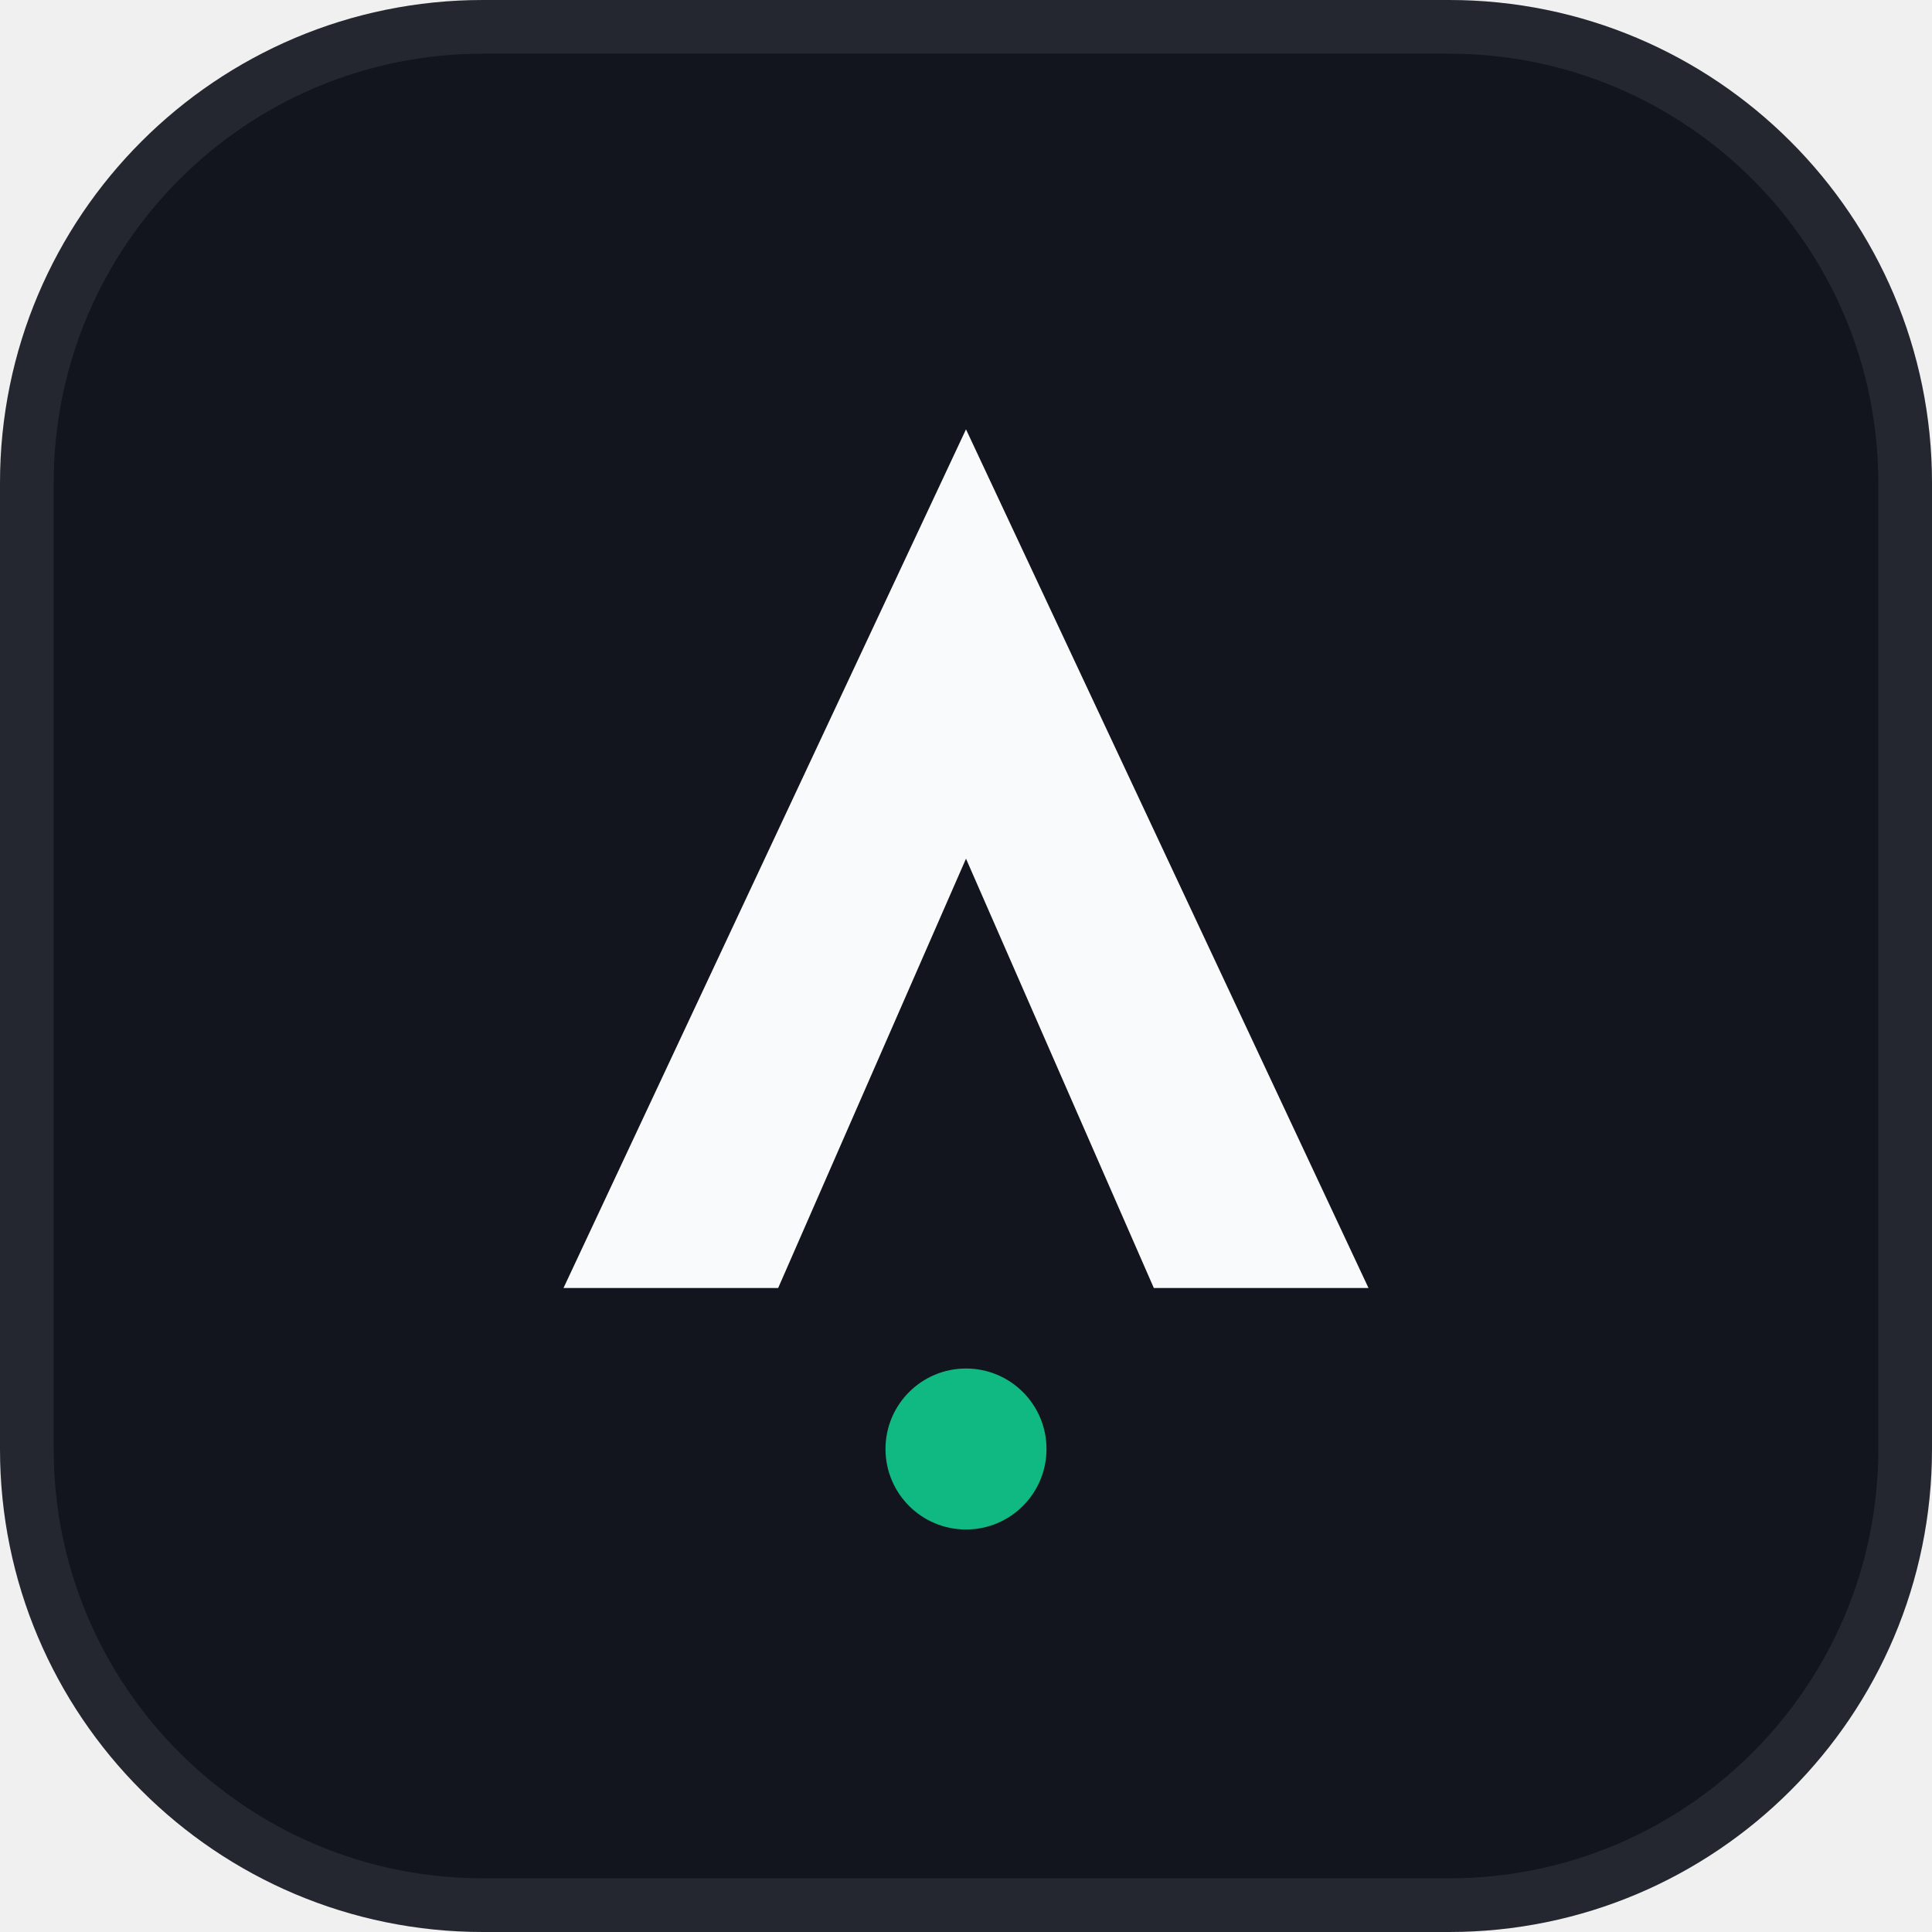
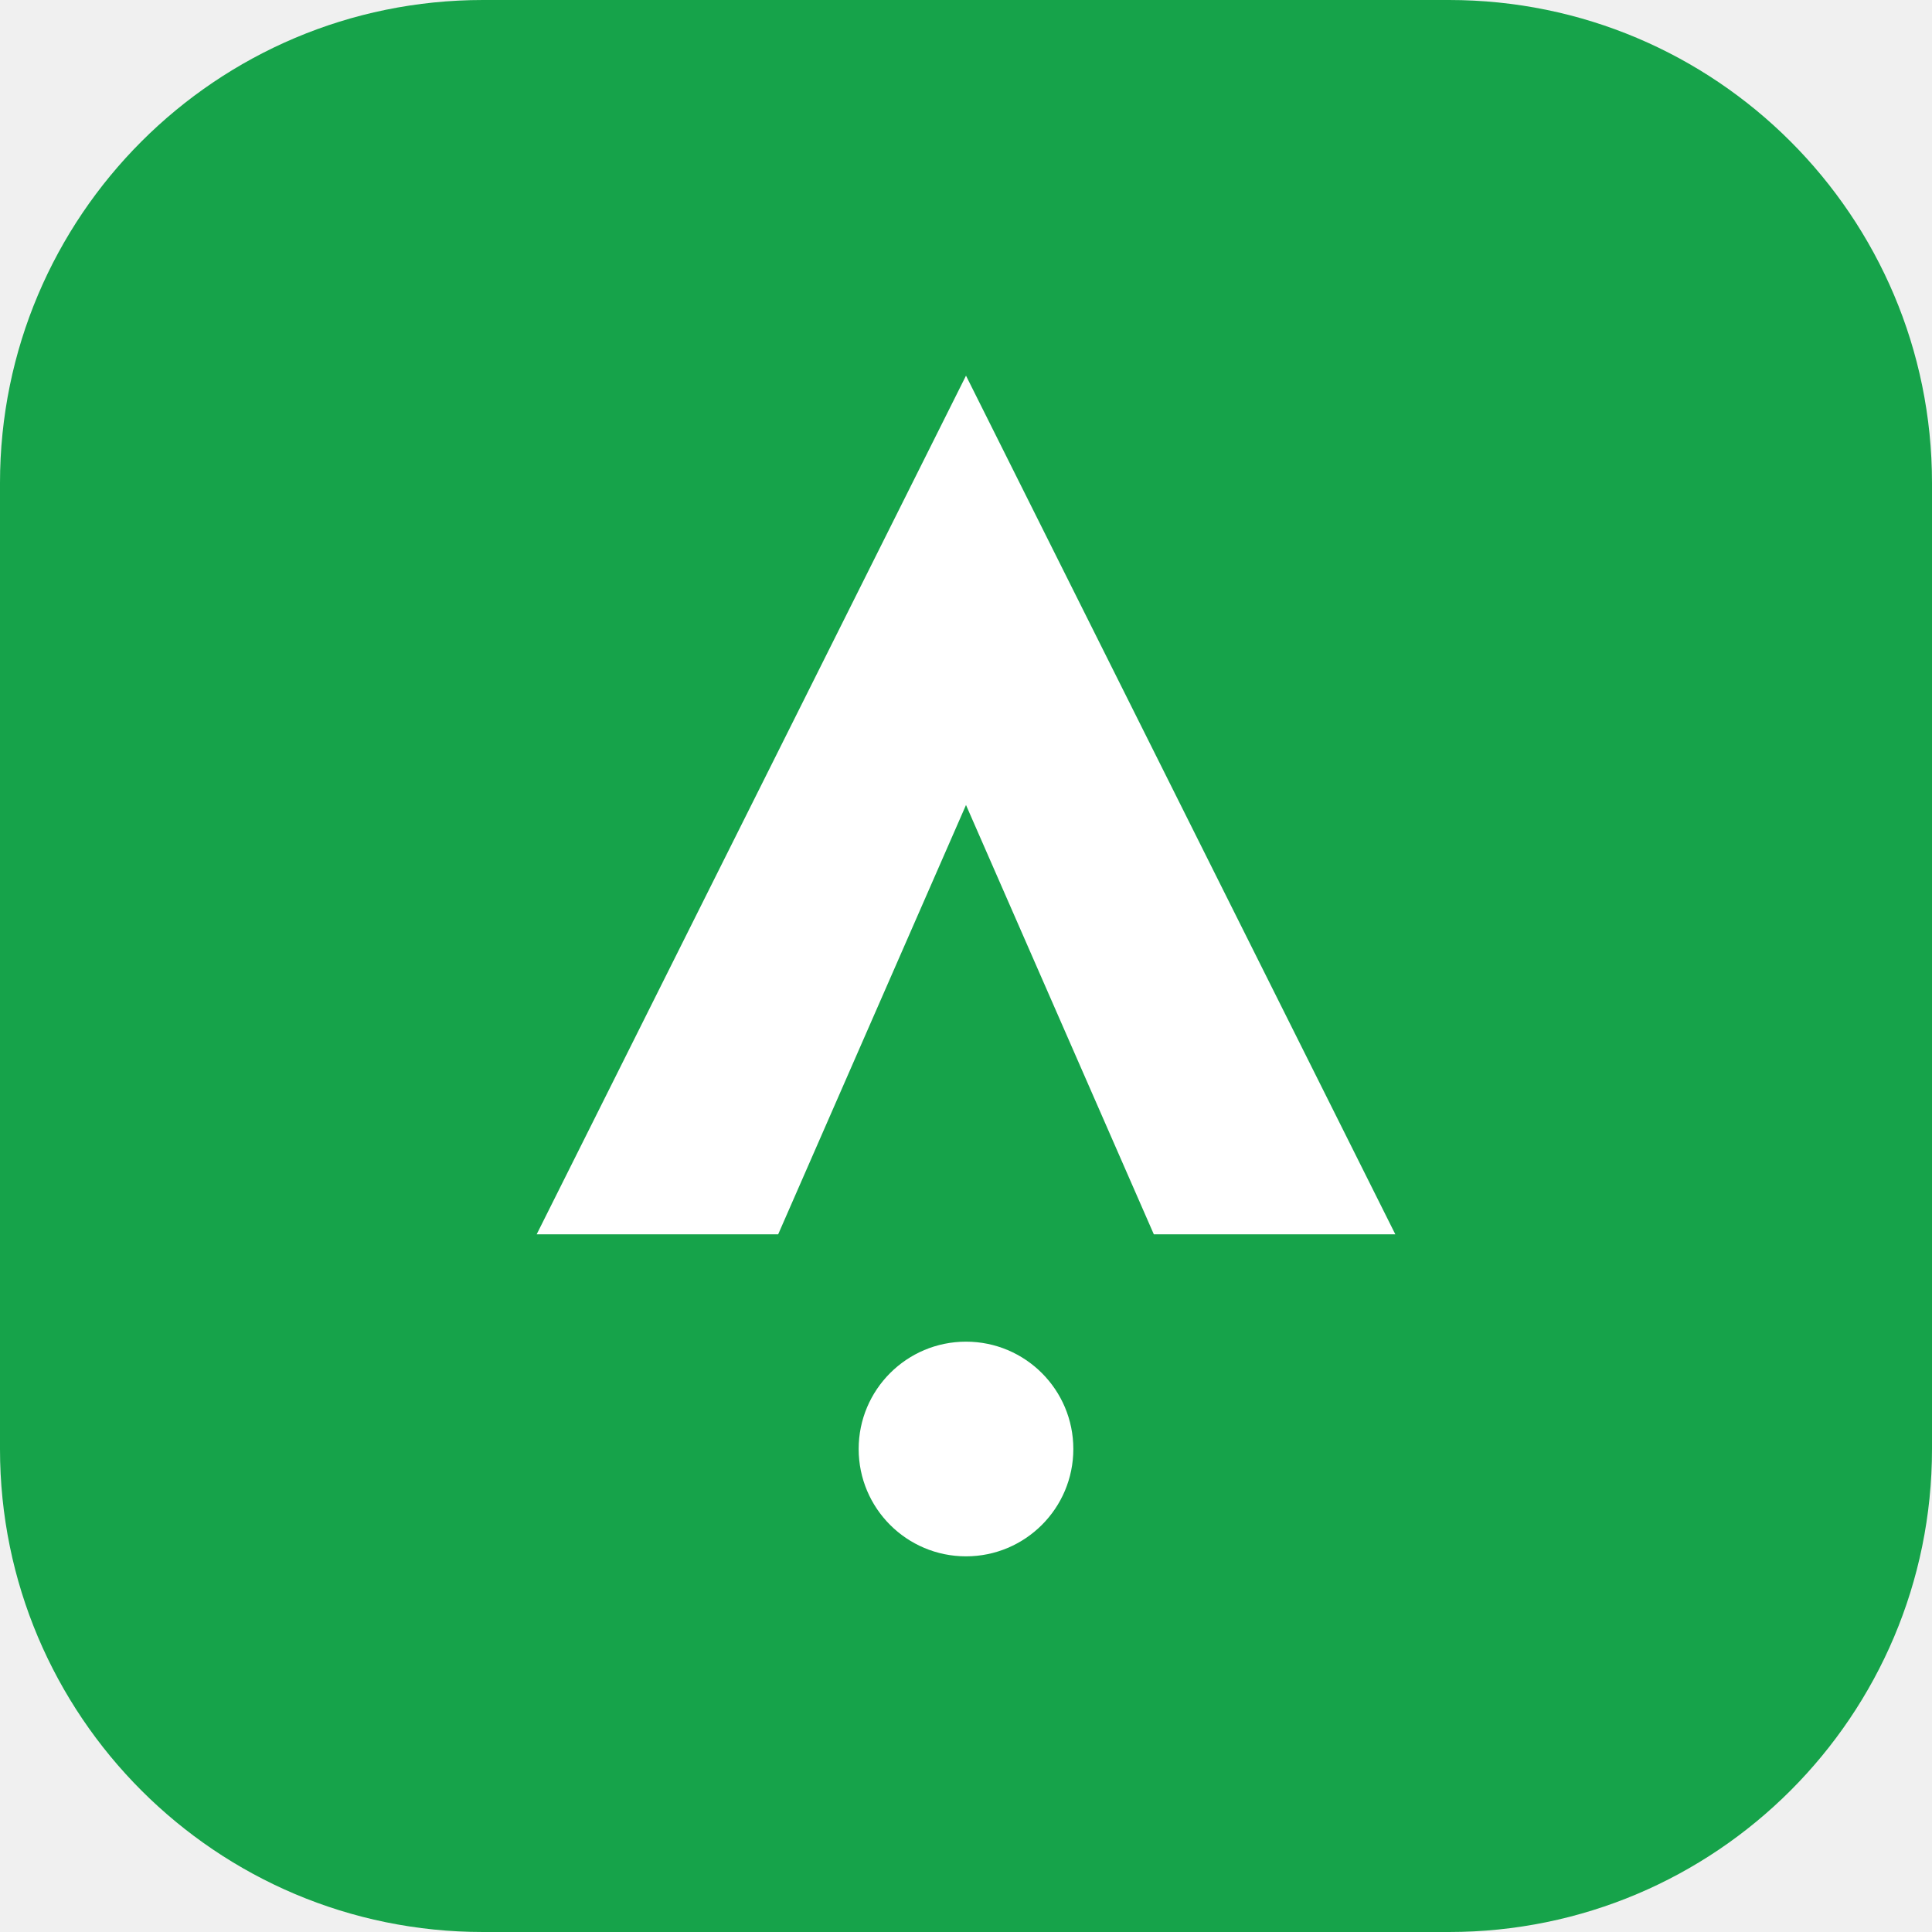
<svg xmlns="http://www.w3.org/2000/svg" viewBox="0 0 36 36" fill="none">
-   <rect width="36" height="36" rx="9" fill="#12151E" />
-   <rect x="0.5" y="0.5" width="35" height="35" rx="8.5" stroke="white" stroke-opacity="0.08" />
-   <path d="M18 8L25.5 24H21.5L18 16L14.5 24H10.5L18 8Z" fill="#F8FAFC" />
-   <circle cx="18" cy="27" r="1.5" fill="#10B981" />
+   <rect width="36" height="36" rx="9" fill="#16A34A" />
+   <path d="M18 7L26 23H21.5L18 15L14.5 23H10L18 7Z" fill="#FFFFFF" />
+   <circle cx="18" cy="27" r="2" fill="#FFFFFF" />
</svg>
